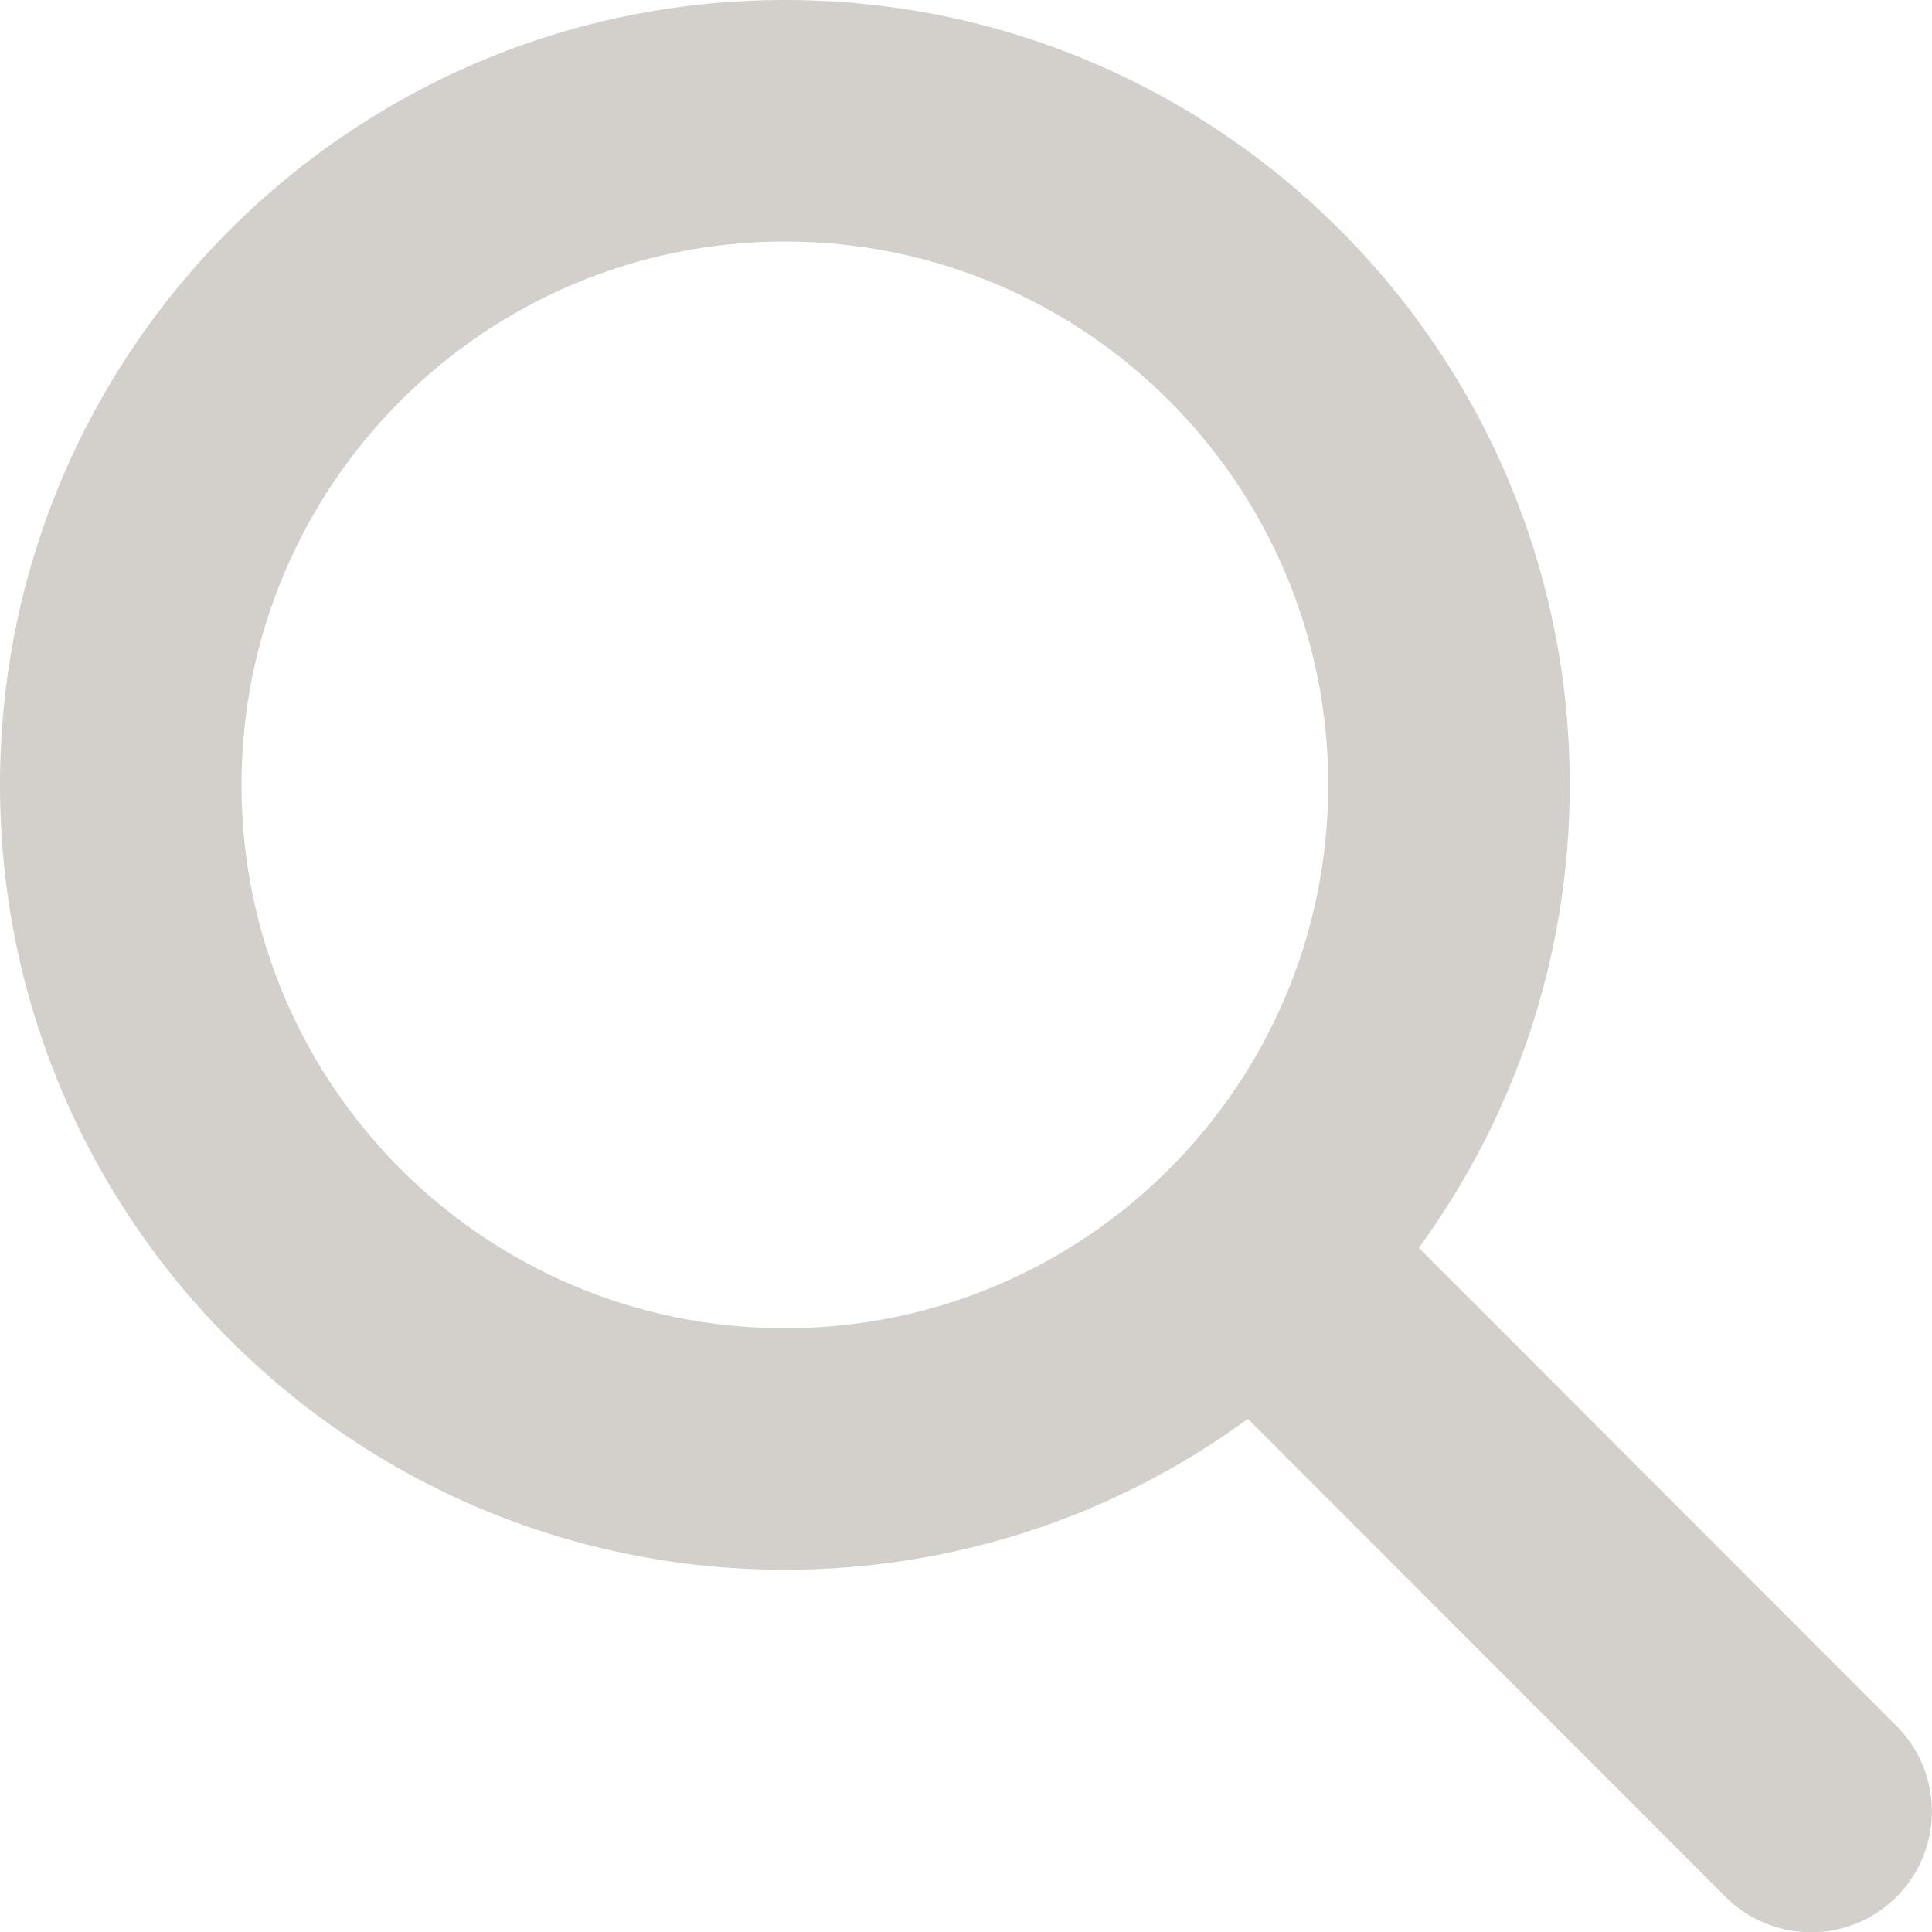
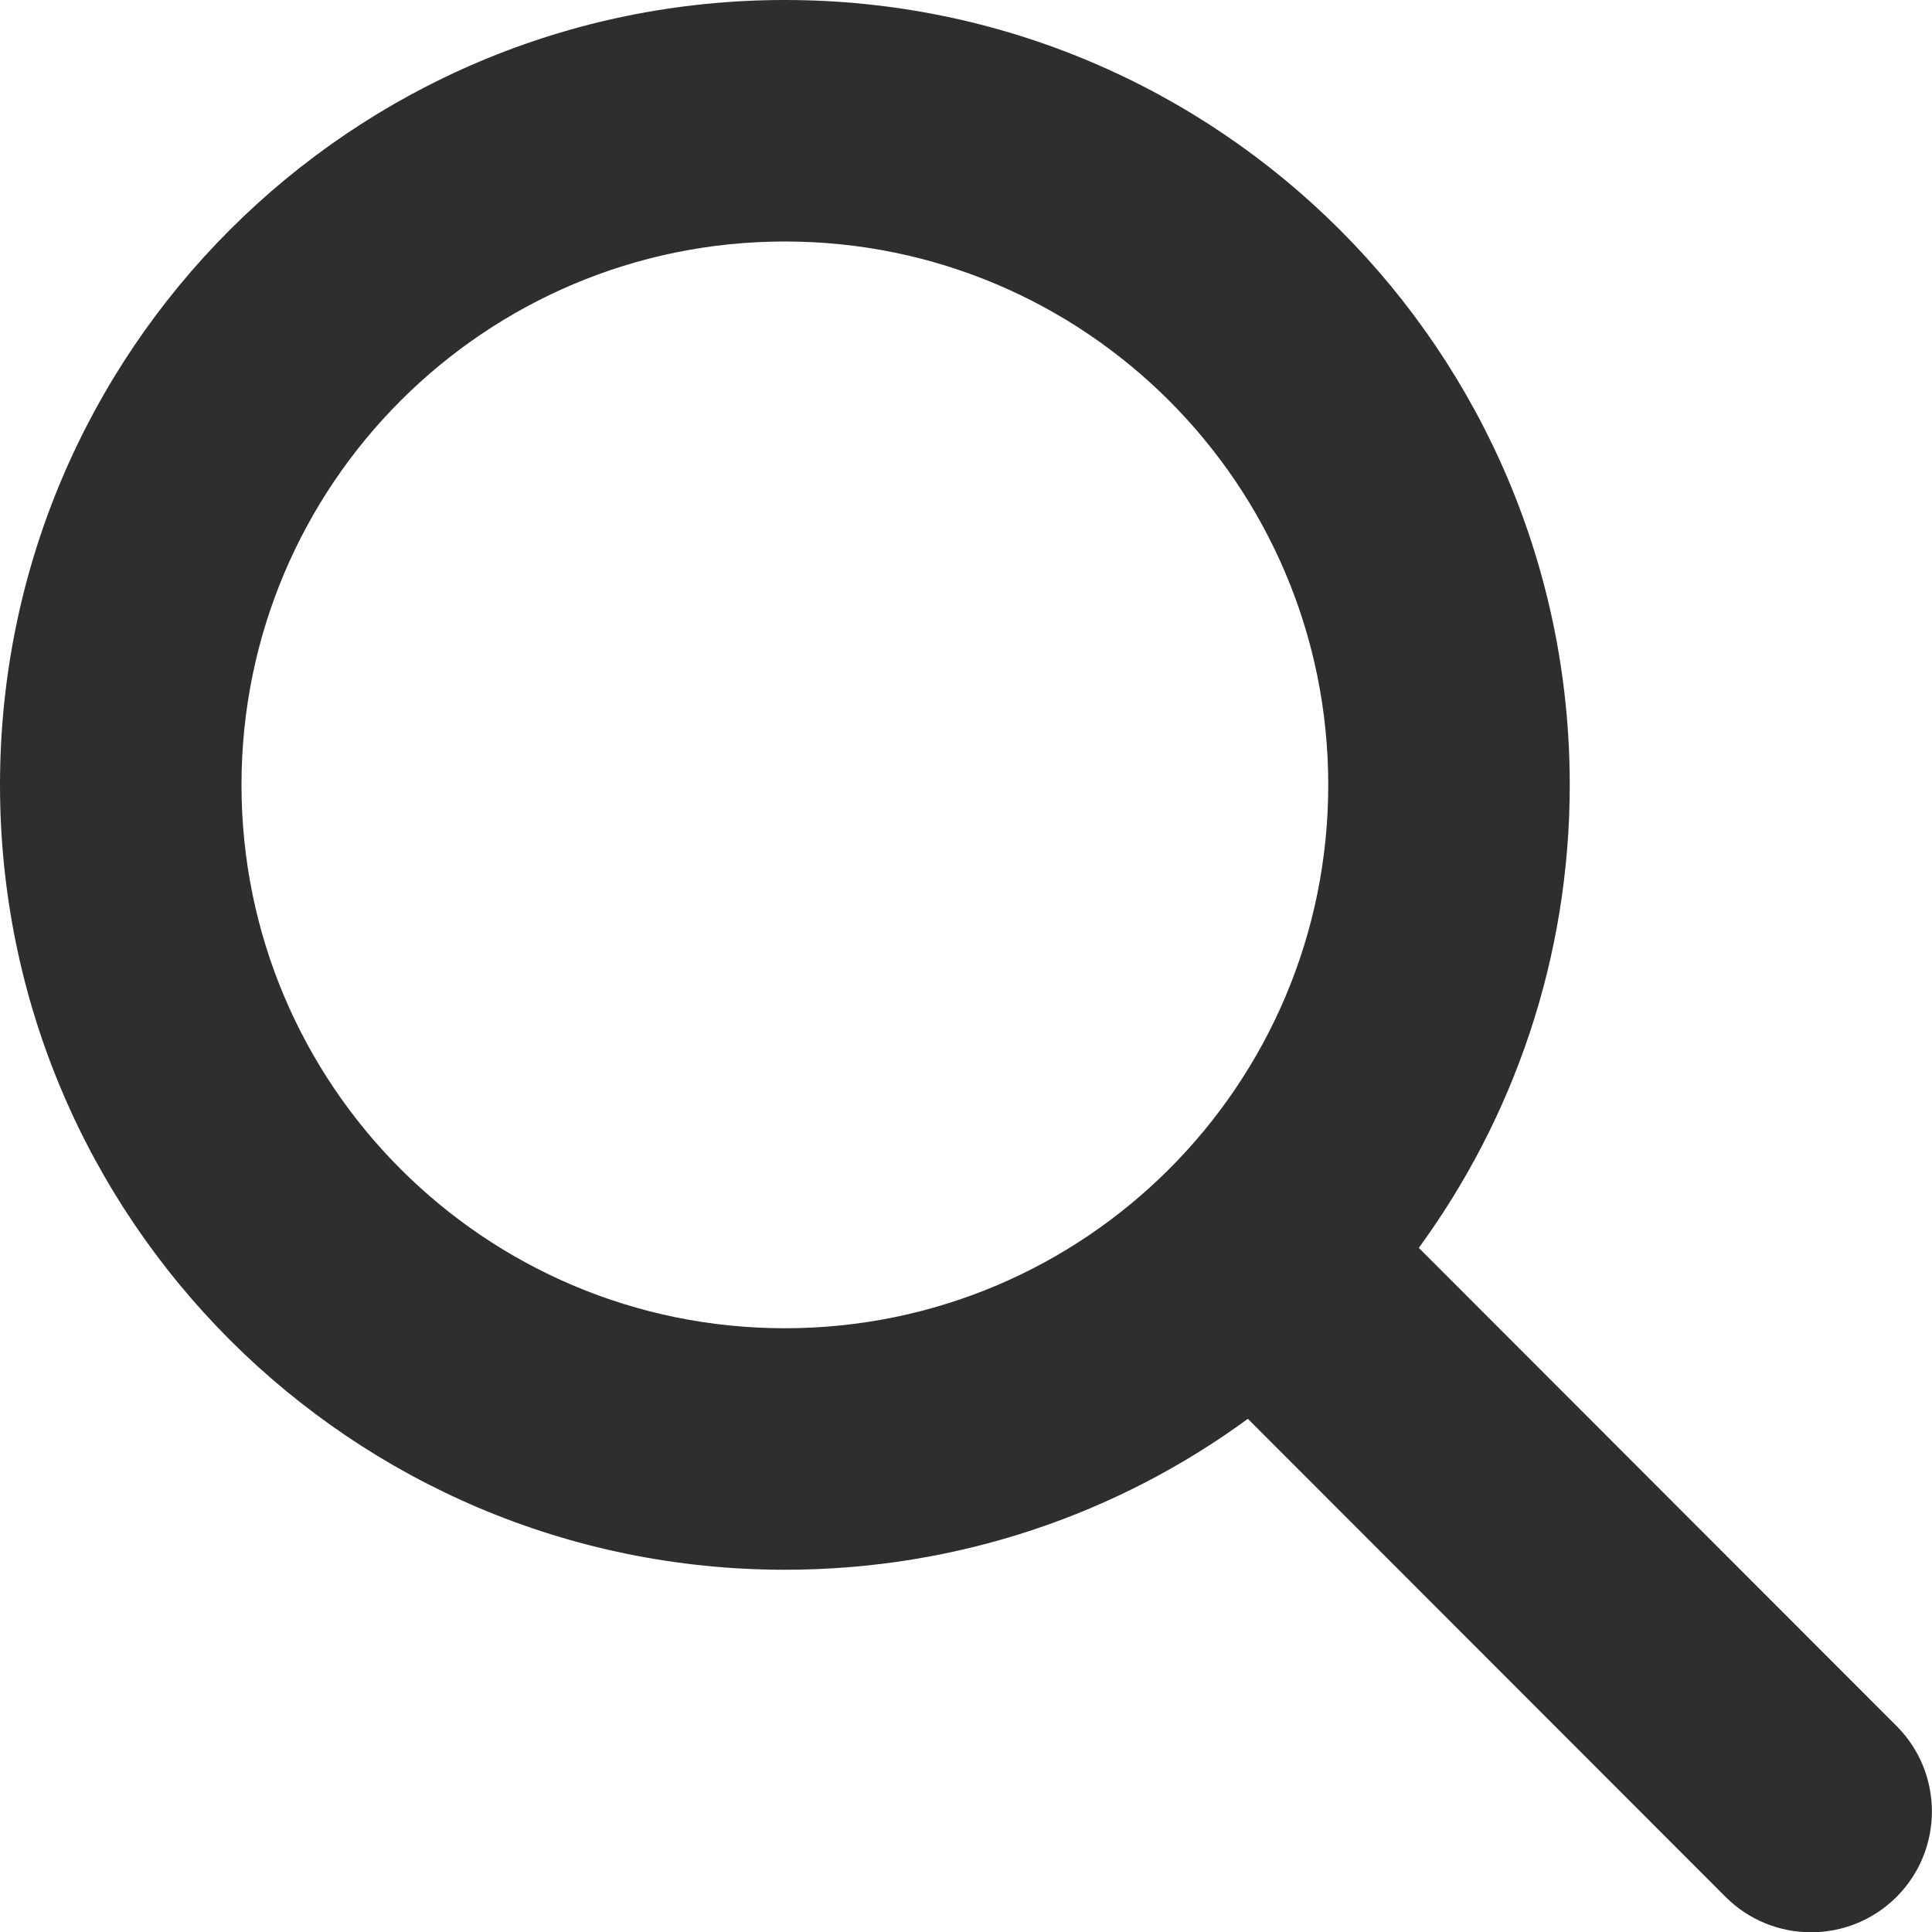
<svg xmlns="http://www.w3.org/2000/svg" height="16" width="16" viewBox="0 0 512 512">
-   <path fill="#d3d0cb" d="M416 208c0 45.9-14.9 88.3-40 122.7L502.6 457.4c12.5 12.5 12.5 32.8 0 45.3s-32.8 12.5-45.3 0L330.7 376c-34.4 25.2-76.8 40-122.7 40C93.1 416 0 322.9 0 208S93.1 0 208 0S416 93.1 416 208zM208 352a144 144 0 1 0 0-288 144 144 0 1 0 0 288z" />
+   <path fill="#2D2E2E" d="M416 208c0 45.9-14.9 88.3-40 122.7L502.6 457.4c12.5 12.5 12.5 32.8 0 45.3s-32.8 12.5-45.3 0L330.7 376c-34.4 25.2-76.8 40-122.7 40C93.1 416 0 322.9 0 208S93.1 0 208 0S416 93.1 416 208zM208 352a144 144 0 1 0 0-288 144 144 0 1 0 0 288z" />
</svg>
